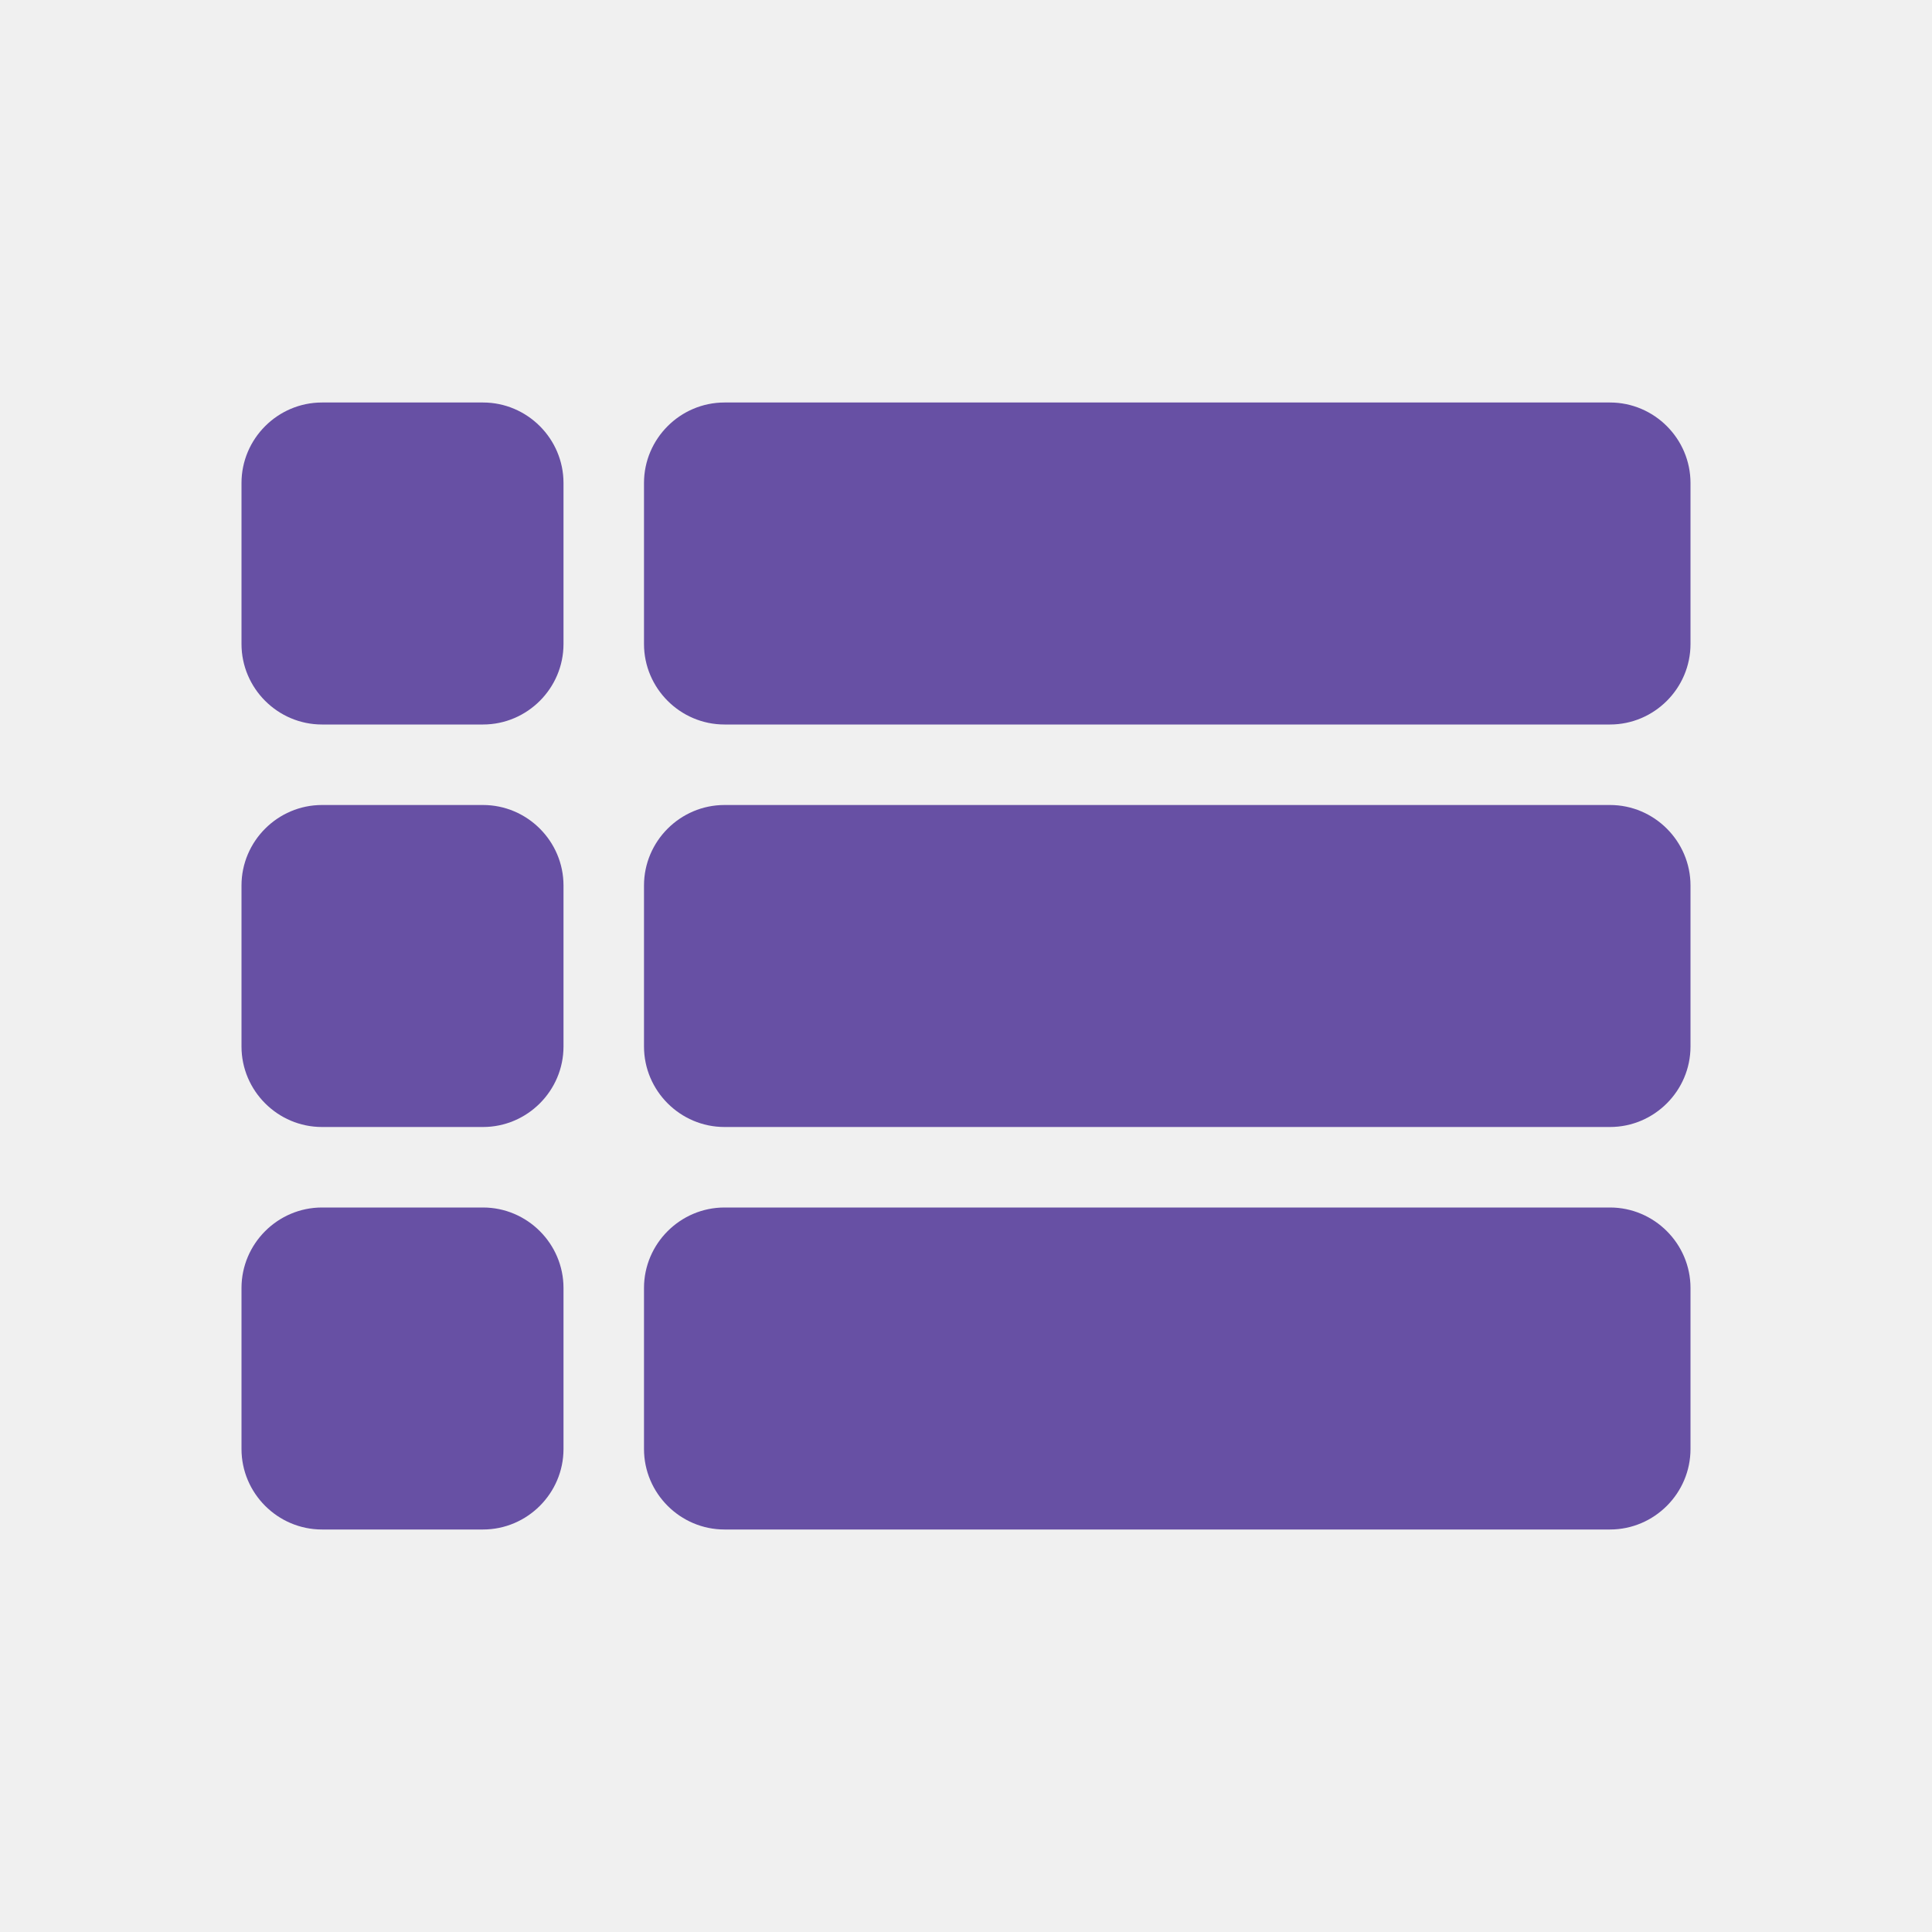
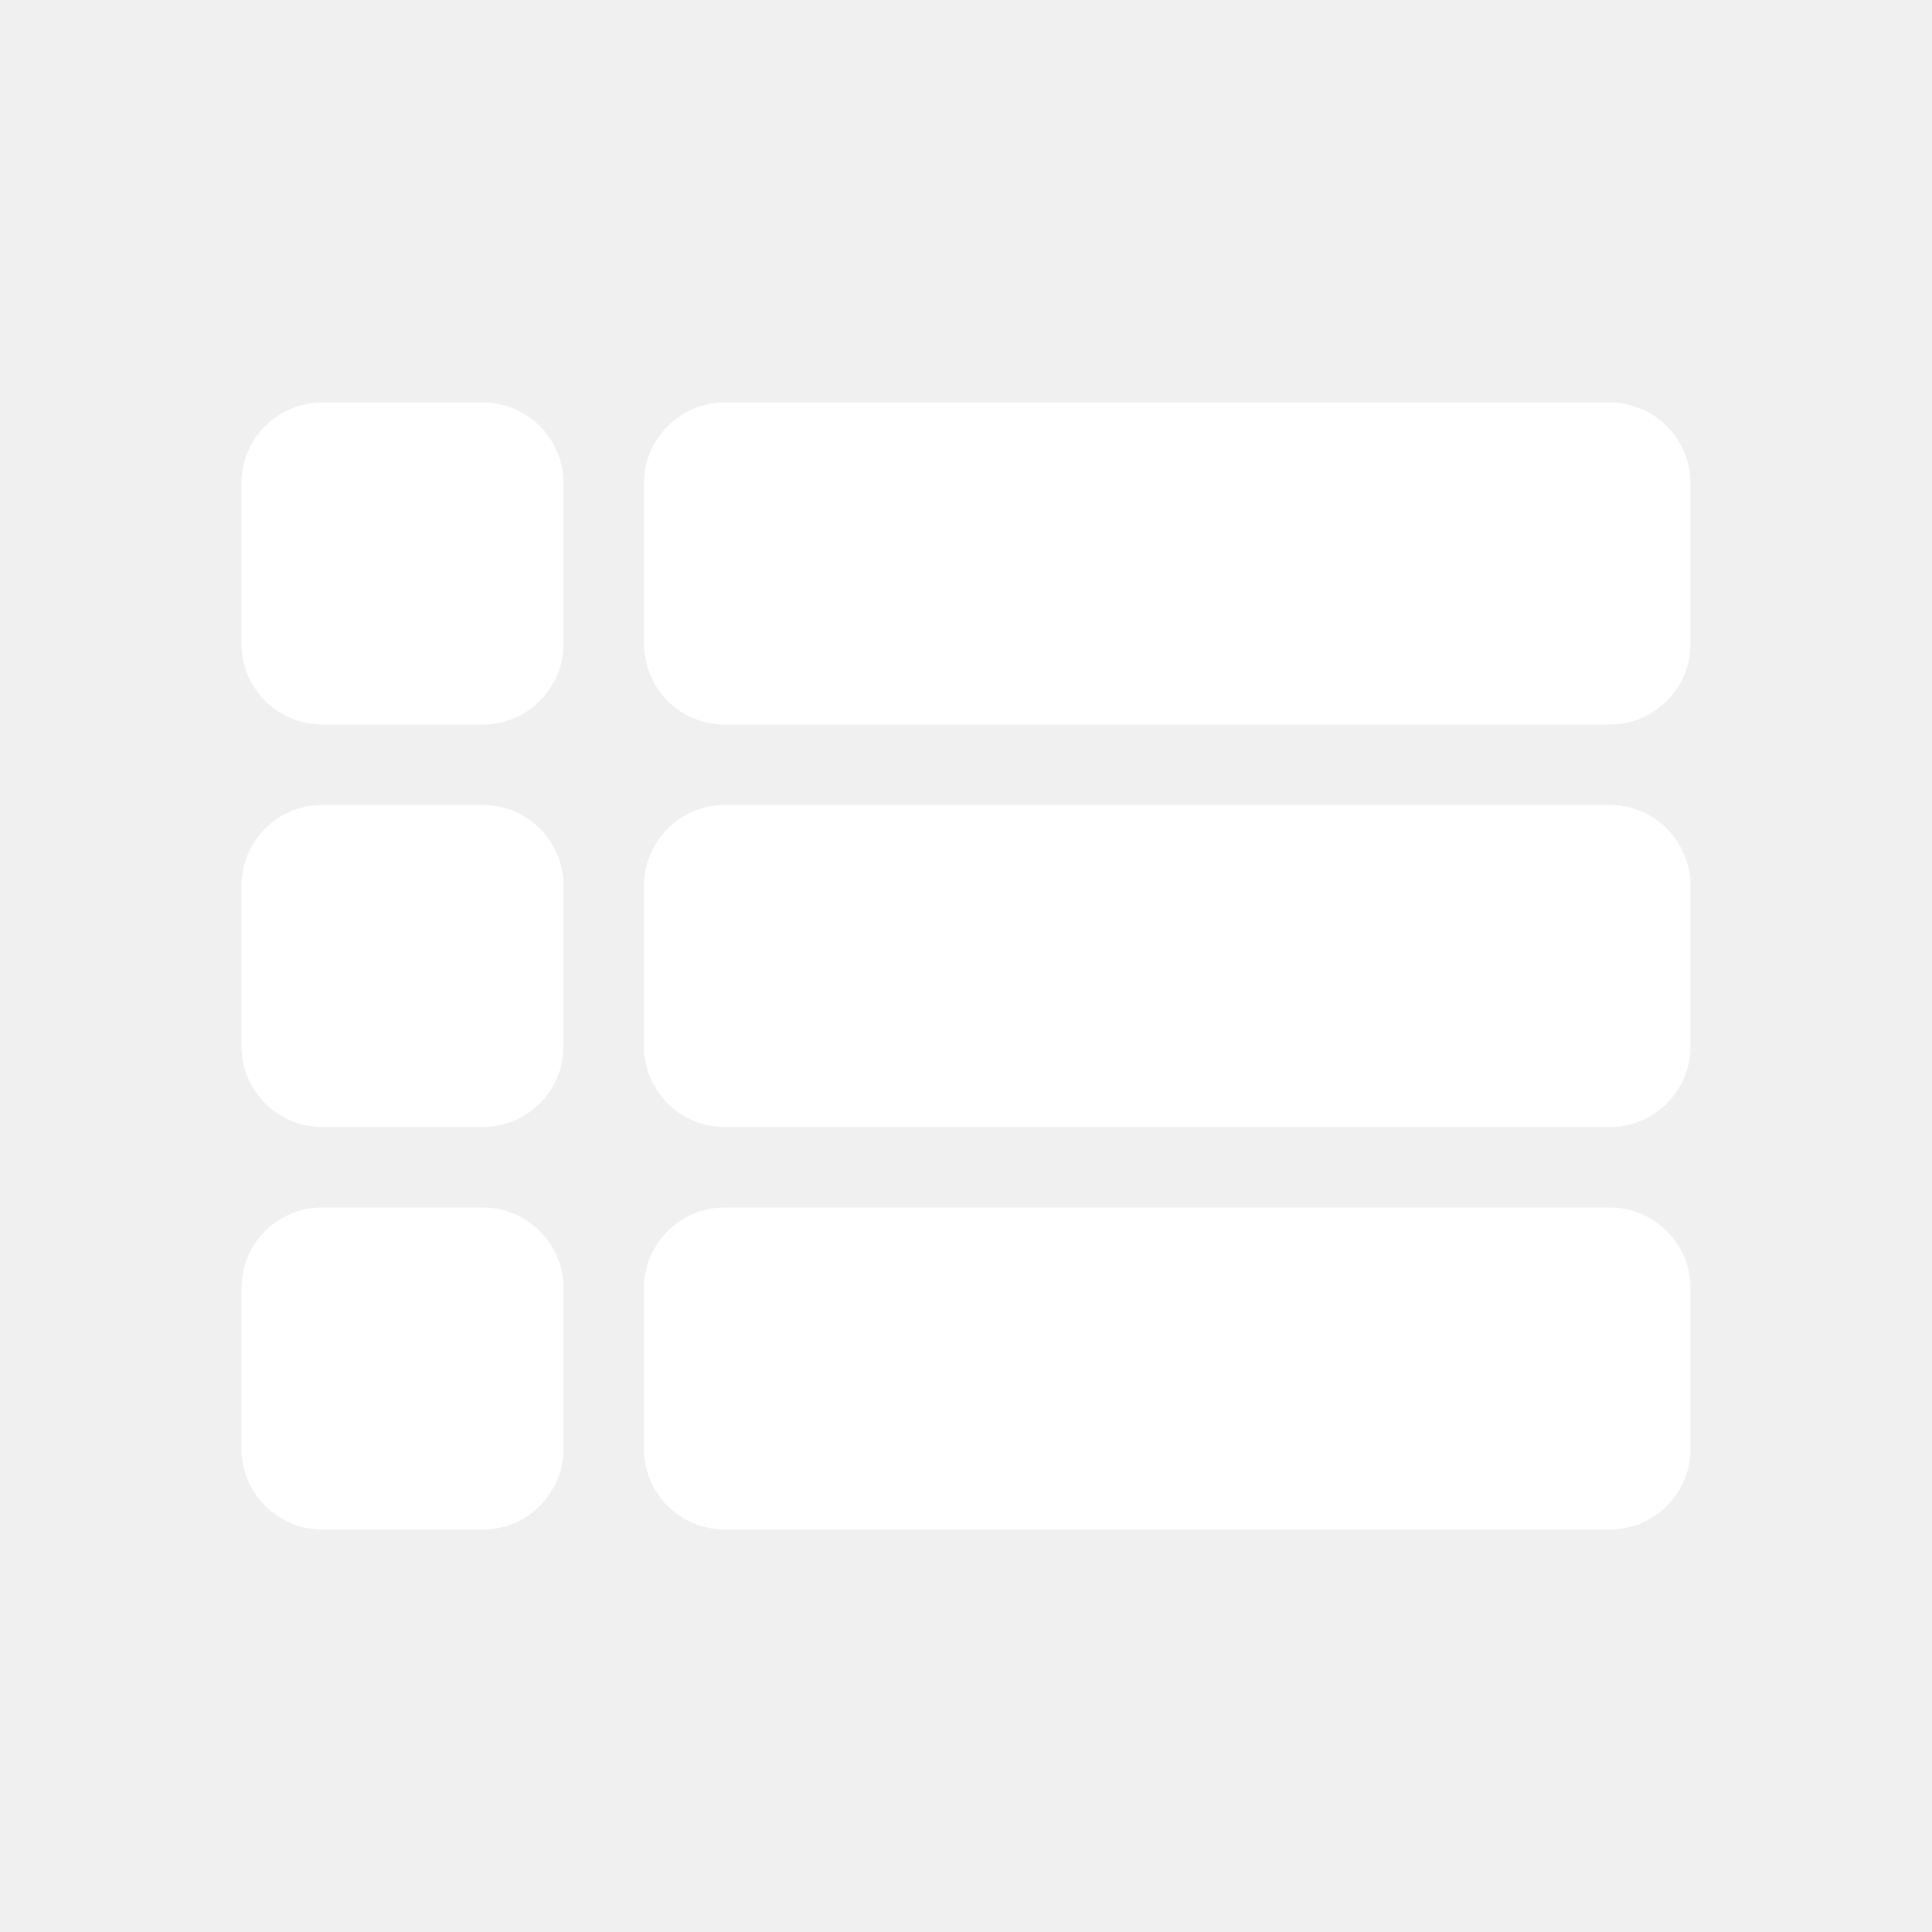
- <svg xmlns="http://www.w3.org/2000/svg" width="24" height="24" viewBox="0 0 24 24" fill="none">
-   <path d="M4 14H6C6.55 14 7 13.55 7 13V11C7 10.45 6.55 10 6 10H4C3.45 10 3 10.45 3 11V13C3 13.55 3.45 14 4 14ZM4 19H6C6.55 19 7 18.55 7 18V16C7 15.45 6.55 15 6 15H4C3.45 15 3 15.45 3 16V18C3 18.55 3.45 19 4 19ZM4 9H6C6.55 9 7 8.55 7 8V6C7 5.45 6.55 5 6 5H4C3.45 5 3 5.45 3 6V8C3 8.55 3.45 9 4 9ZM9 14H20C20.55 14 21 13.55 21 13V11C21 10.45 20.55 10 20 10H9C8.45 10 8 10.45 8 11V13C8 13.55 8.45 14 9 14ZM9 19H20C20.55 19 21 18.55 21 18V16C21 15.45 20.55 15 20 15H9C8.45 15 8 15.45 8 16V18C8 18.55 8.45 19 9 19ZM8 6V8C8 8.55 8.45 9 9 9H20C20.55 9 21 8.55 21 8V6C21 5.45 20.55 5 20 5H9C8.45 5 8 5.45 8 6Z" fill="#6750A4" />
+ <svg xmlns="http://www.w3.org/2000/svg" width="24" height="24" viewBox="0 0 24 24">
+   <path id="path1" fill="#ffffff" stroke="none" d="M 4 14 L 6 14 C 6.55 14 7 13.55 7 13 L 7 11 C 7 10.45 6.55 10 6 10 L 4 10 C 3.45 10 3 10.45 3 11 L 3 13 C 3 13.55 3.45 14 4 14 Z M 4 19 L 6 19 C 6.55 19 7 18.55 7 18 L 7 16 C 7 15.45 6.55 15 6 15 L 4 15 C 3.45 15 3 15.45 3 16 L 3 18 C 3 18.55 3.45 19 4 19 Z M 4 9 L 6 9 C 6.55 9 7 8.55 7 8 L 7 6 C 7 5.45 6.55 5 6 5 L 4 5 C 3.45 5 3 5.45 3 6 L 3 8 C 3 8.55 3.45 9 4 9 Z M 9 14 L 20 14 C 20.55 14 21 13.55 21 13 L 21 11 C 21 10.45 20.55 10 20 10 L 9 10 C 8.45 10 8 10.45 8 11 L 8 13 C 8 13.55 8.45 14 9 14 Z M 9 19 L 20 19 C 20.55 19 21 18.55 21 18 L 21 16 C 21 15.45 20.55 15 20 15 L 9 15 C 8.45 15 8 15.45 8 16 L 8 18 C 8 18.55 8.45 19 9 19 Z M 8 6 L 8 8 C 8 8.55 8.45 9 9 9 L 20 9 C 20.55 9 21 8.55 21 8 L 21 6 C 21 5.45 20.55 5 20 5 L 9 5 C 8.45 5 8 5.45 8 6 Z" />
</svg>
